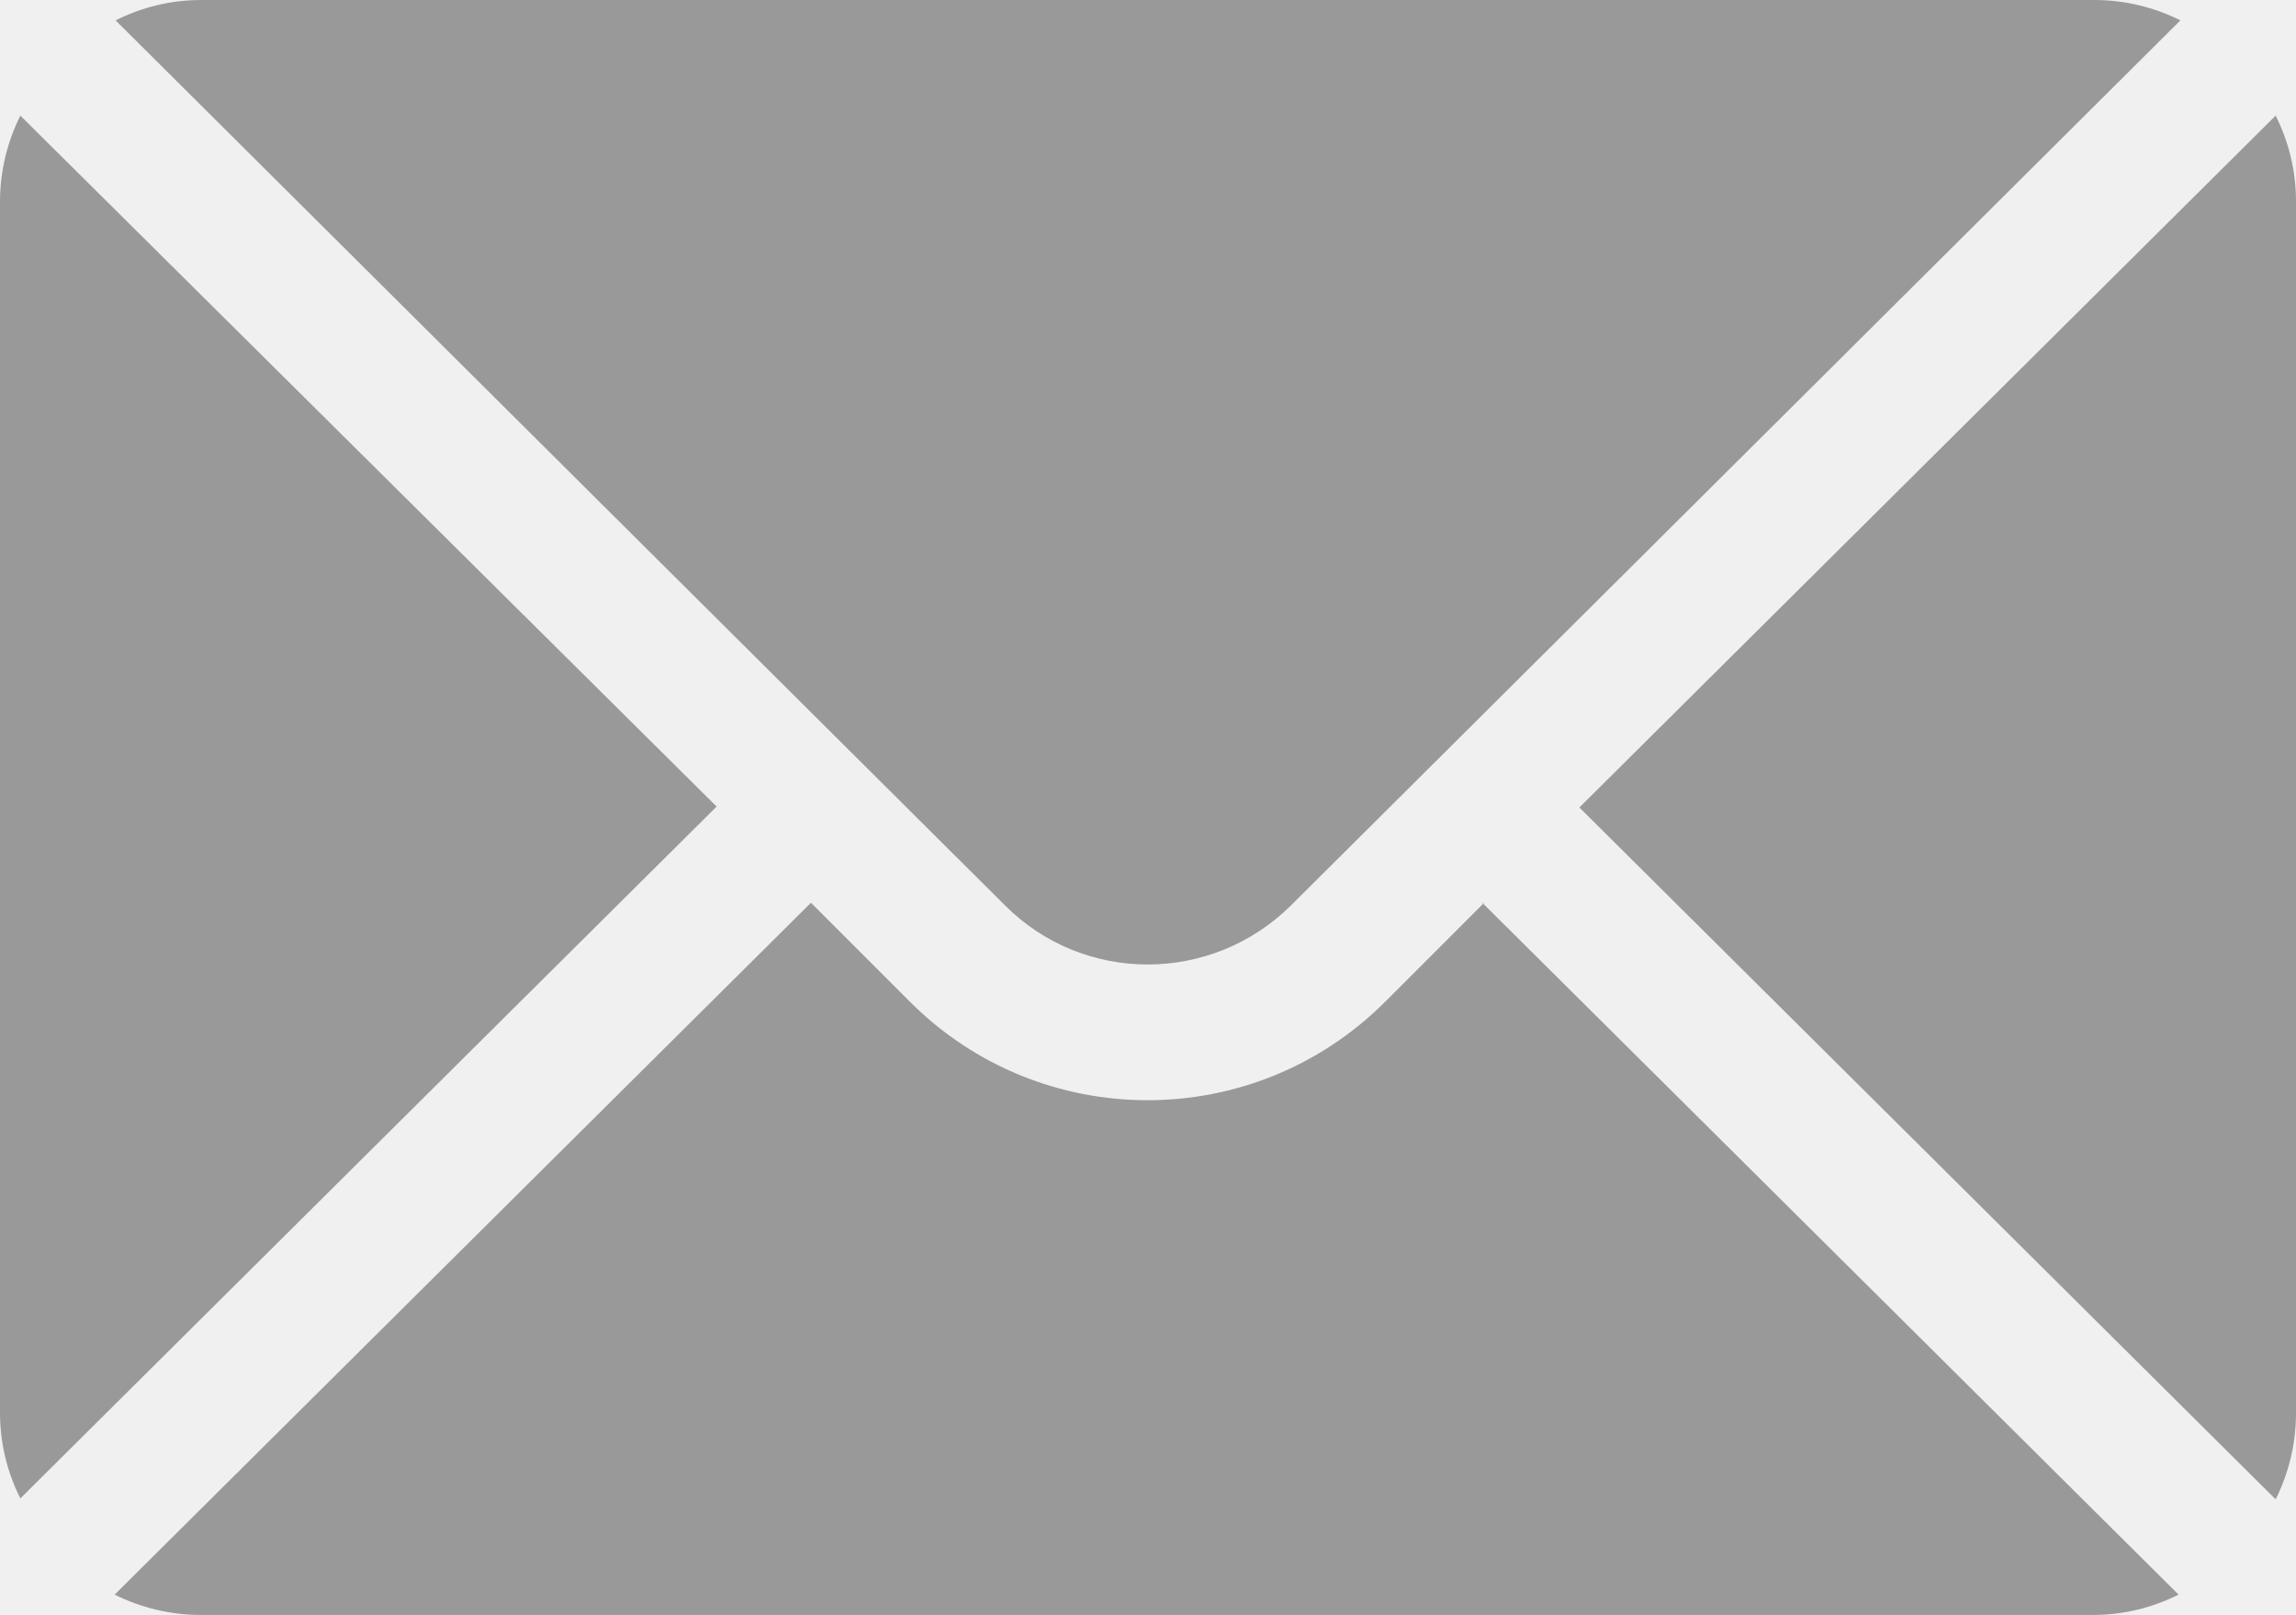
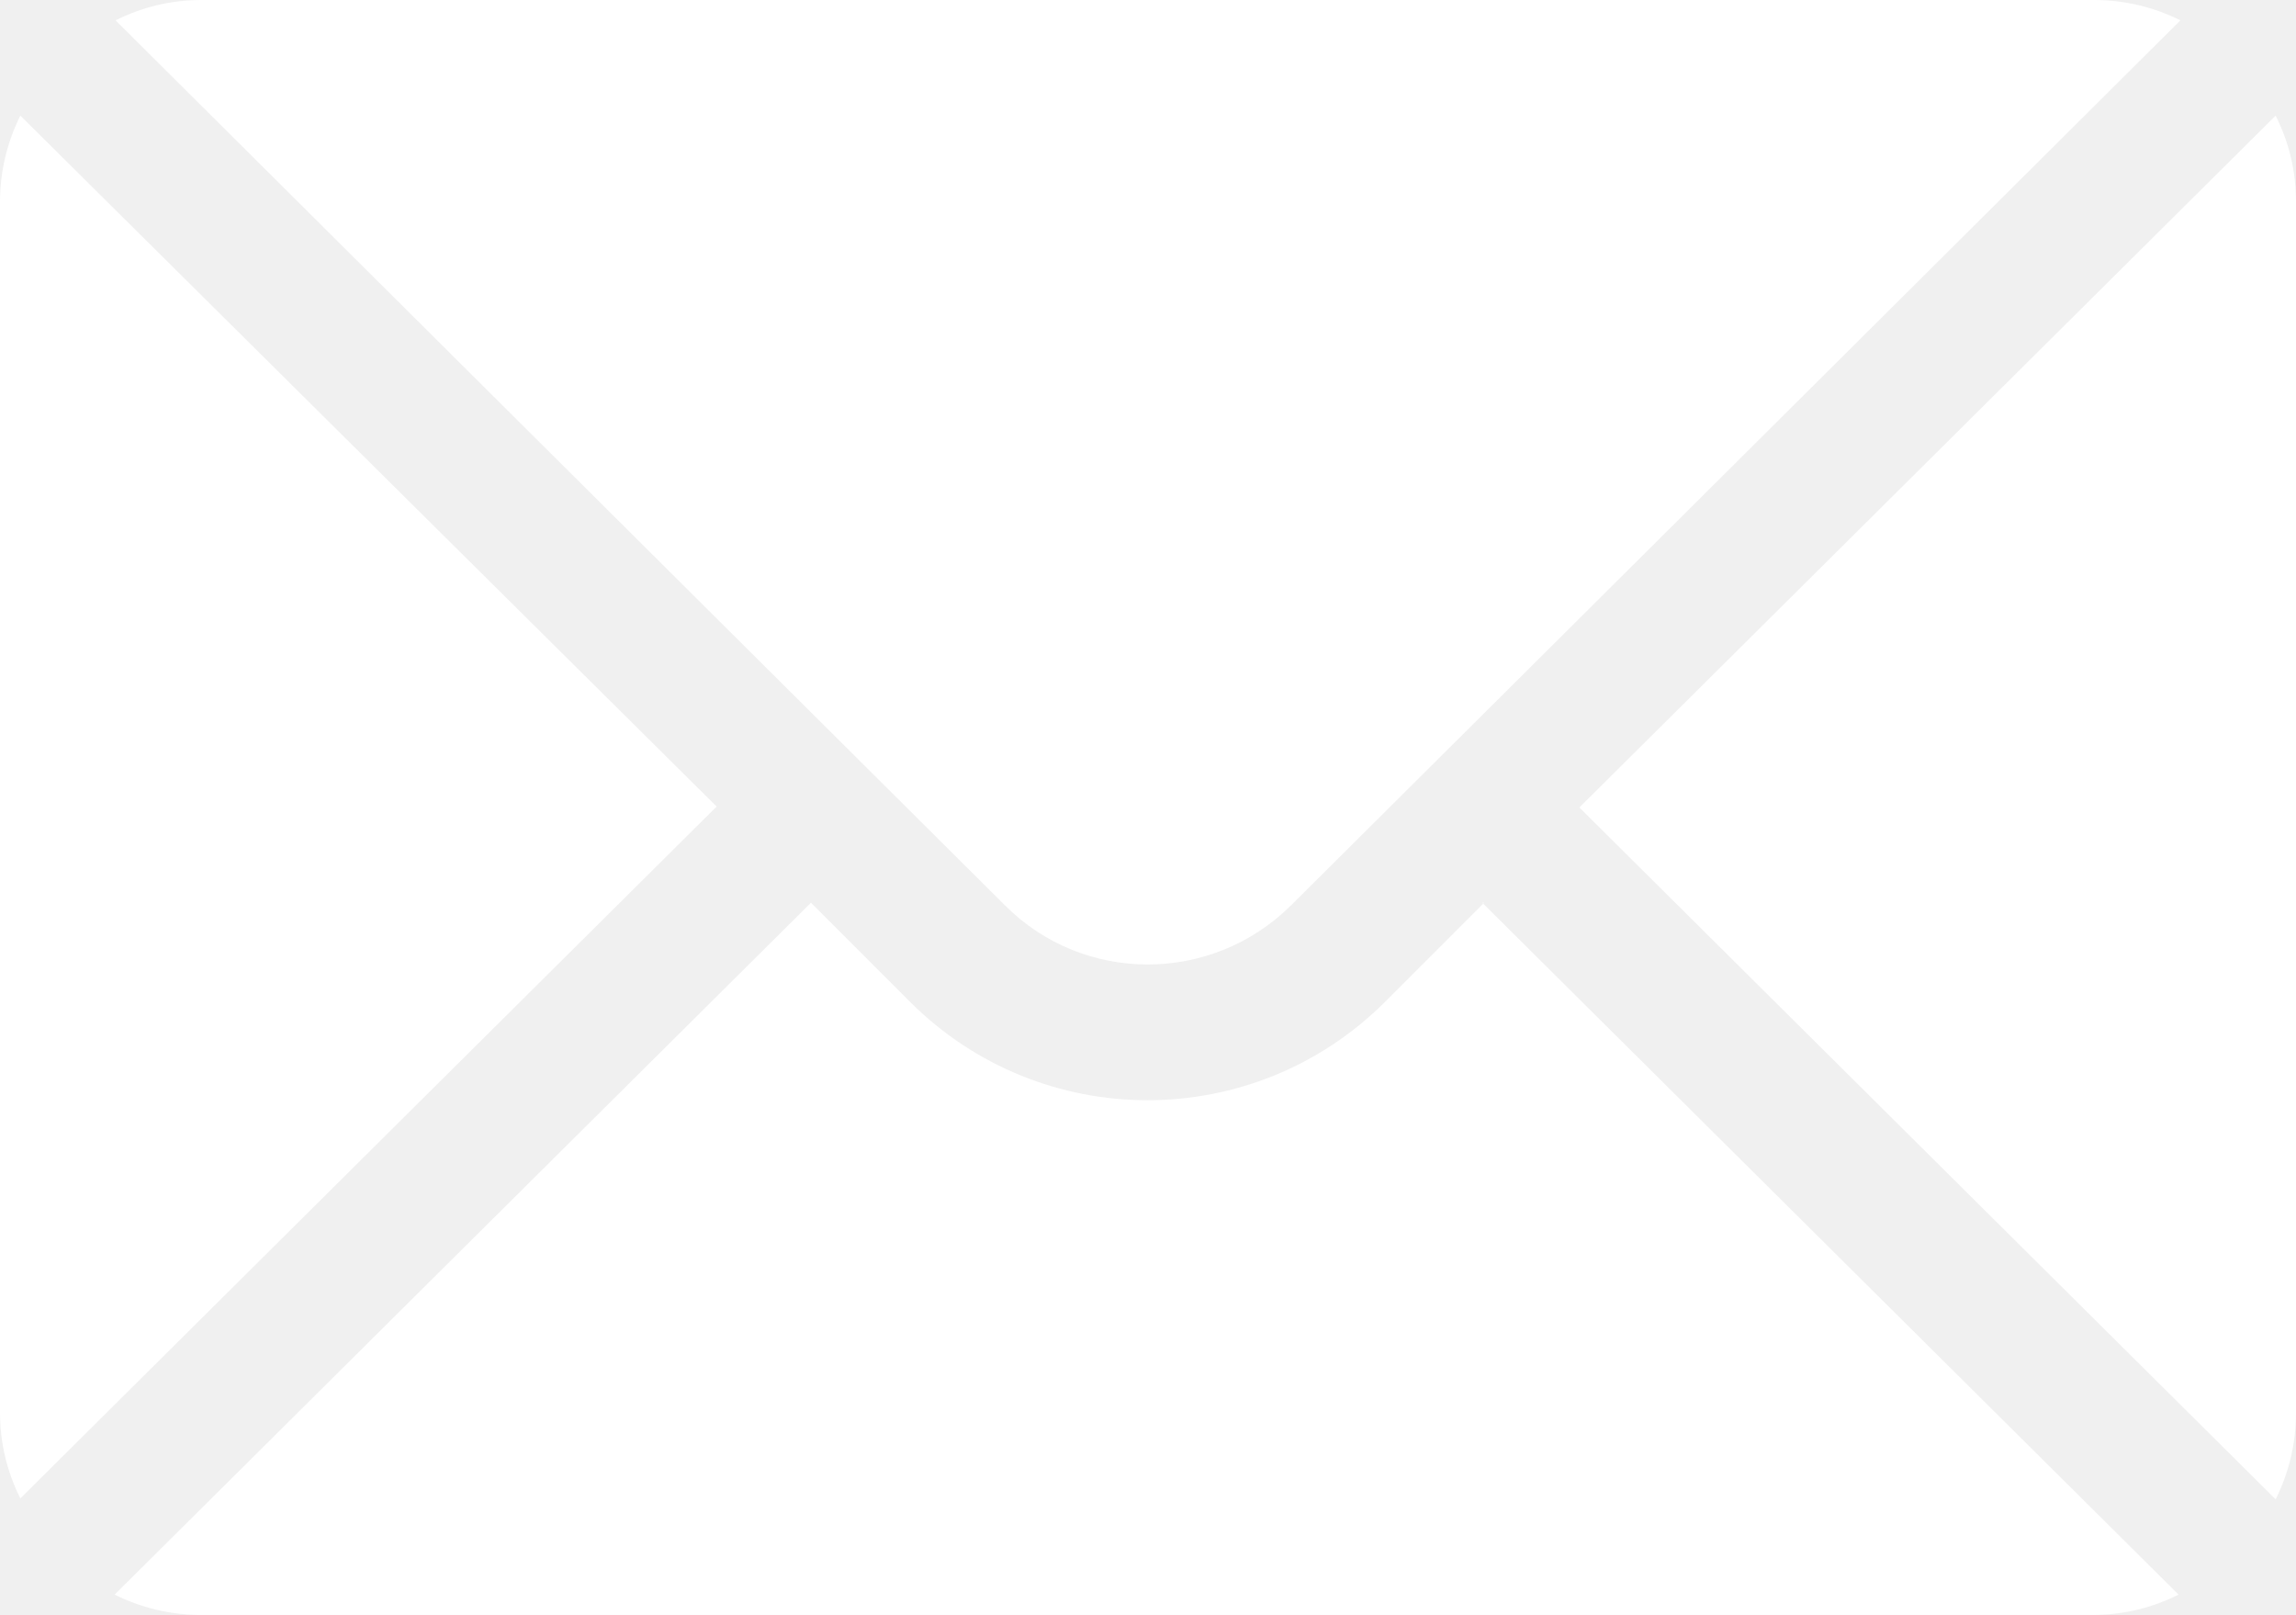
<svg xmlns="http://www.w3.org/2000/svg" id="_レイヤー_2" width="24.83" height="17.46" viewBox="0 0 24.83 17.46">
  <g id="_レイヤー_1-2">
    <g>
-       <path d="m24.61,1.25l-7.53,7.48,7.53,7.48c.14-.28.22-.6.22-.93V2.18c0-.34-.08-.65-.22-.93Z" style="fill:#999;" />
-       <path d="m22.64,0H2.18c-.34,0-.65.08-.93.22l9.62,9.57c.85.85,2.23.85,3.09,0L23.58.22c-.28-.14-.6-.22-.93-.22Z" style="fill:#999;" />
-       <path d="m.22,1.25c-.14.28-.22.6-.22.93v13.09c0,.34.08.65.22.93l7.53-7.48L.22,1.25Z" style="fill:#999;" />
-       <path d="m16.05,9.76l-1.07,1.07c-1.42,1.42-3.72,1.42-5.14,0l-1.07-1.07-7.53,7.48c.28.14.6.22.93.22h20.46c.34,0,.65-.08.93-.22l-7.53-7.48Z" style="fill:#999;" />
+       <path d="m24.61,1.25l-7.53,7.48,7.53,7.48c.14-.28.22-.6.22-.93V2.18c0-.34-.08-.65-.22-.93Z" style="fill:#fff;" />
+       <path d="m22.64,0H2.18c-.34,0-.65.08-.93.22l9.62,9.57c.85.85,2.23.85,3.09,0L23.58.22c-.28-.14-.6-.22-.93-.22Z" style="fill:#fff;" />
+       <path d="m.22,1.25c-.14.28-.22.6-.22.93v13.09c0,.34.08.65.22.93l7.53-7.48L.22,1.25Z" style="fill:#fff;" />
+       <path d="m16.05,9.76l-1.07,1.07c-1.42,1.42-3.72,1.42-5.14,0l-1.07-1.07-7.53,7.48c.28.14.6.22.93.22h20.46c.34,0,.65-.08.93-.22l-7.53-7.48Z" style="fill:#fff;" />
    </g>
  </g>
</svg>
